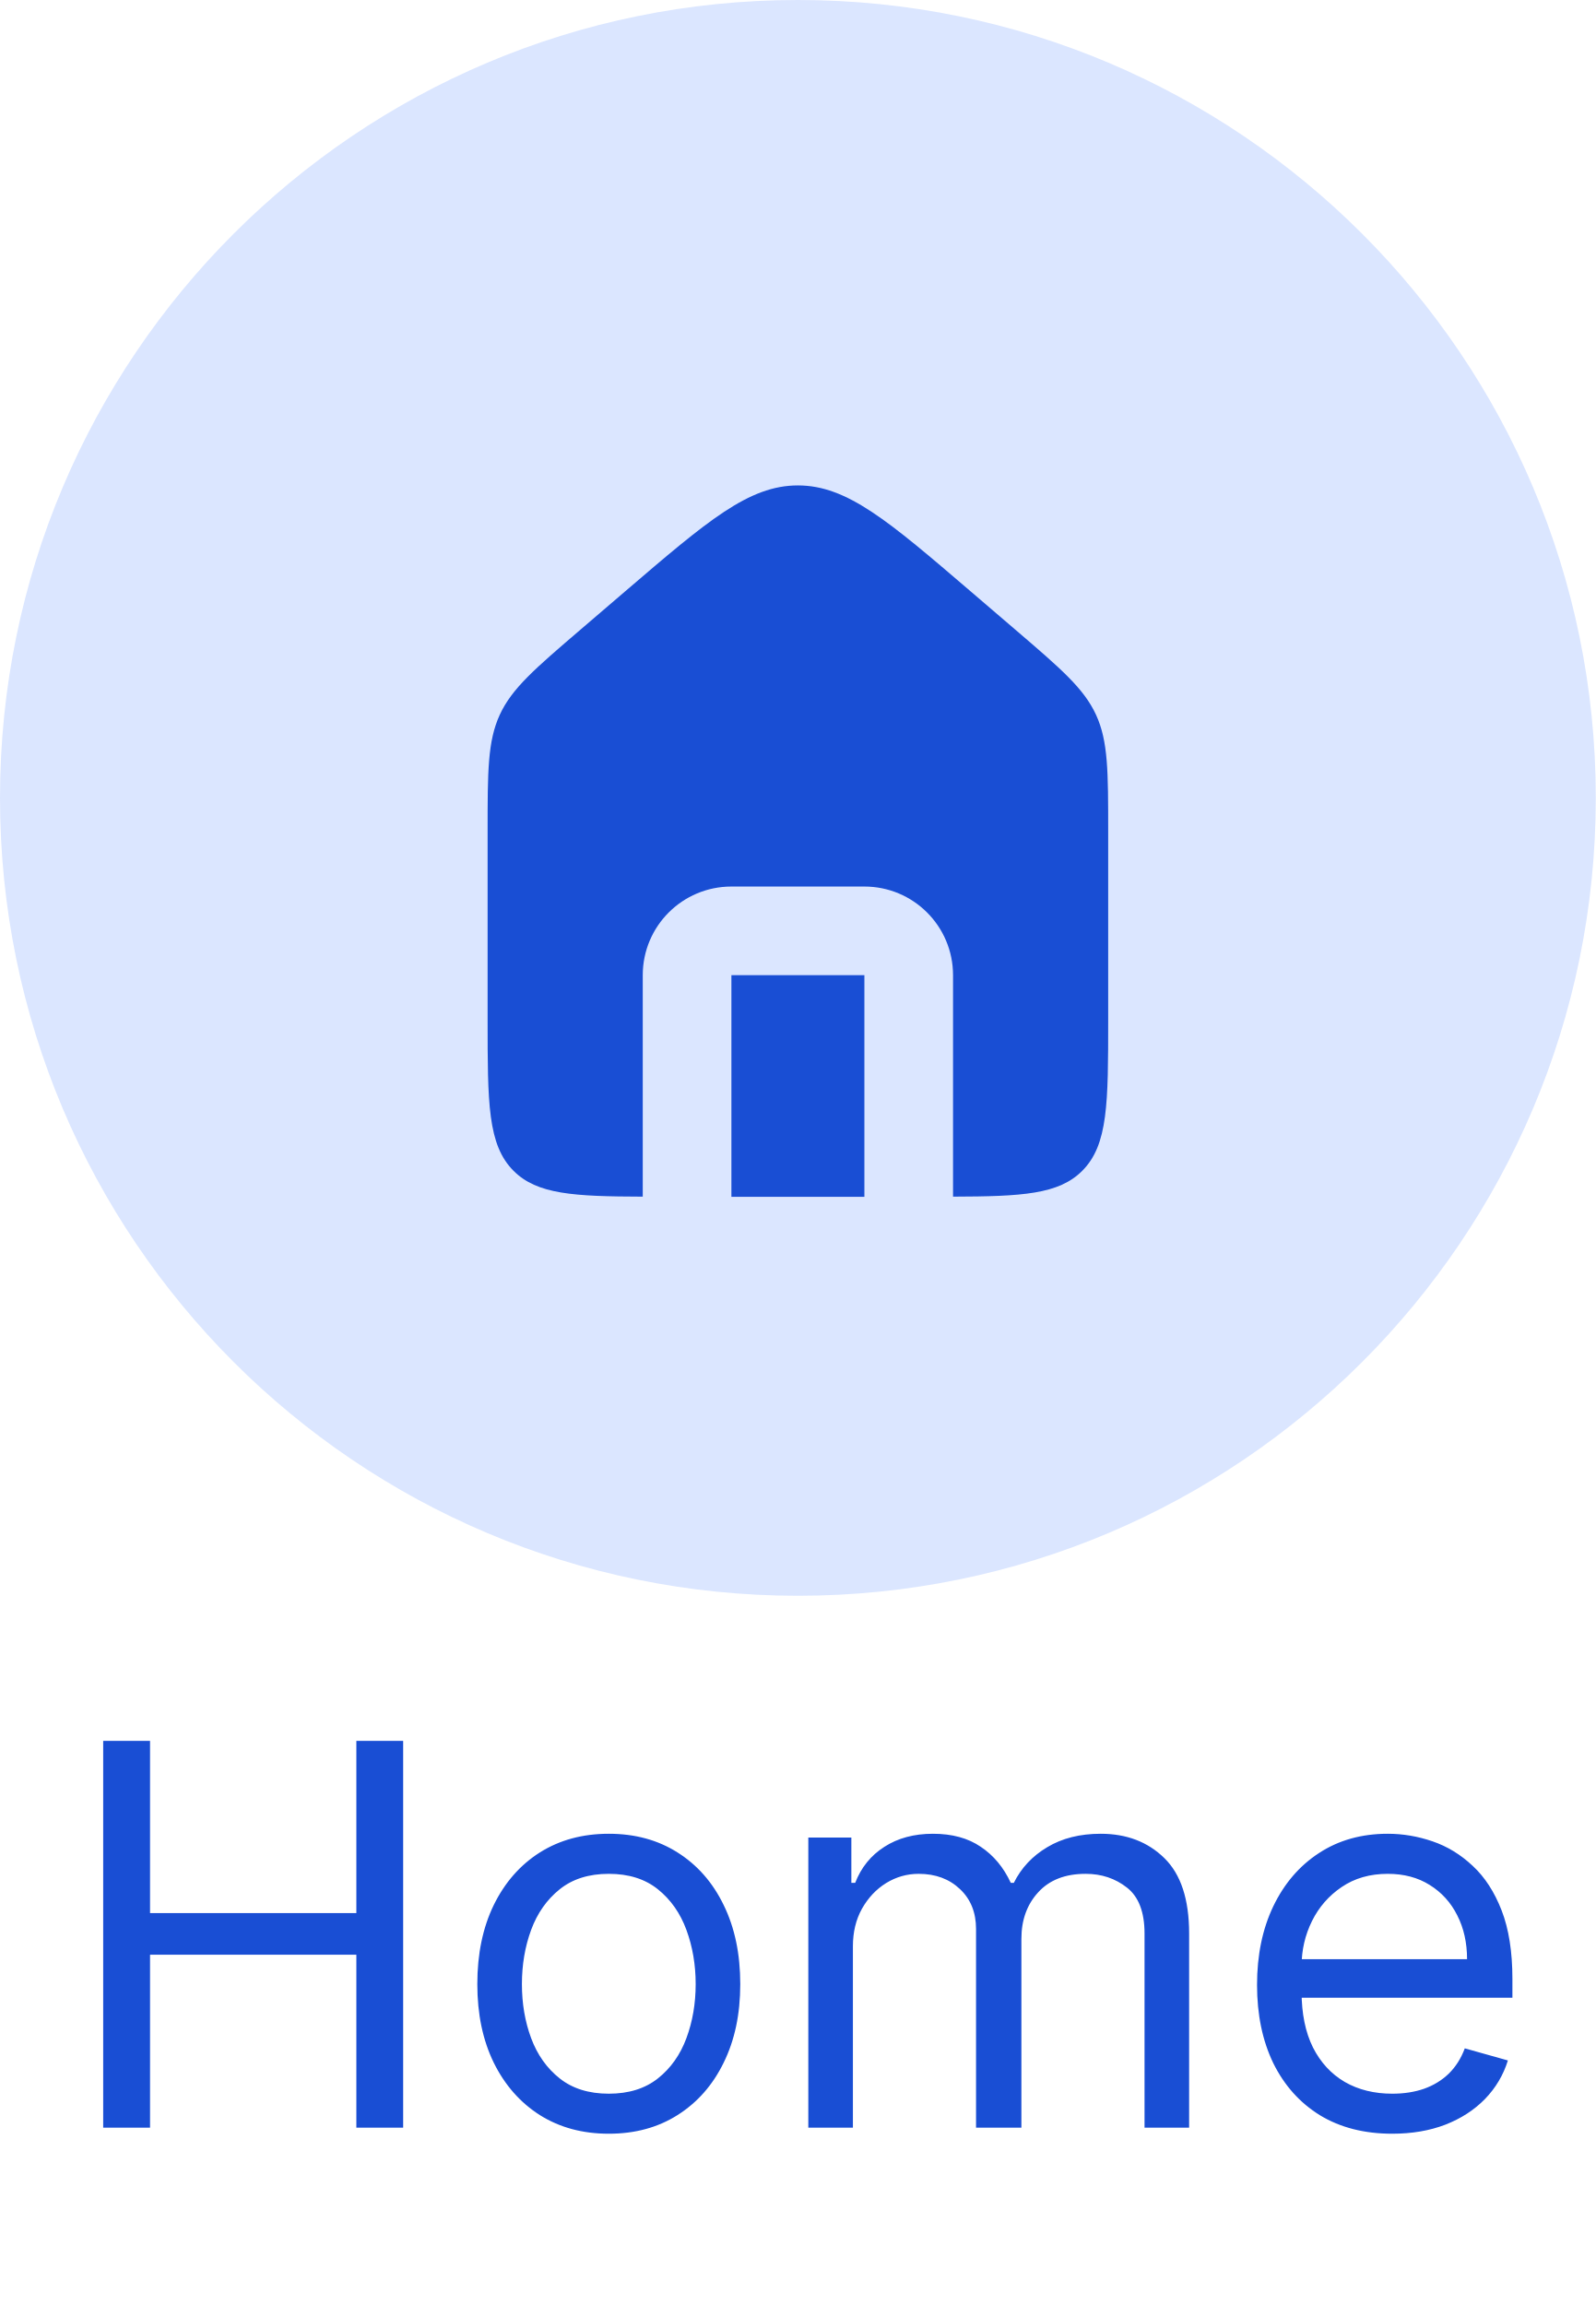
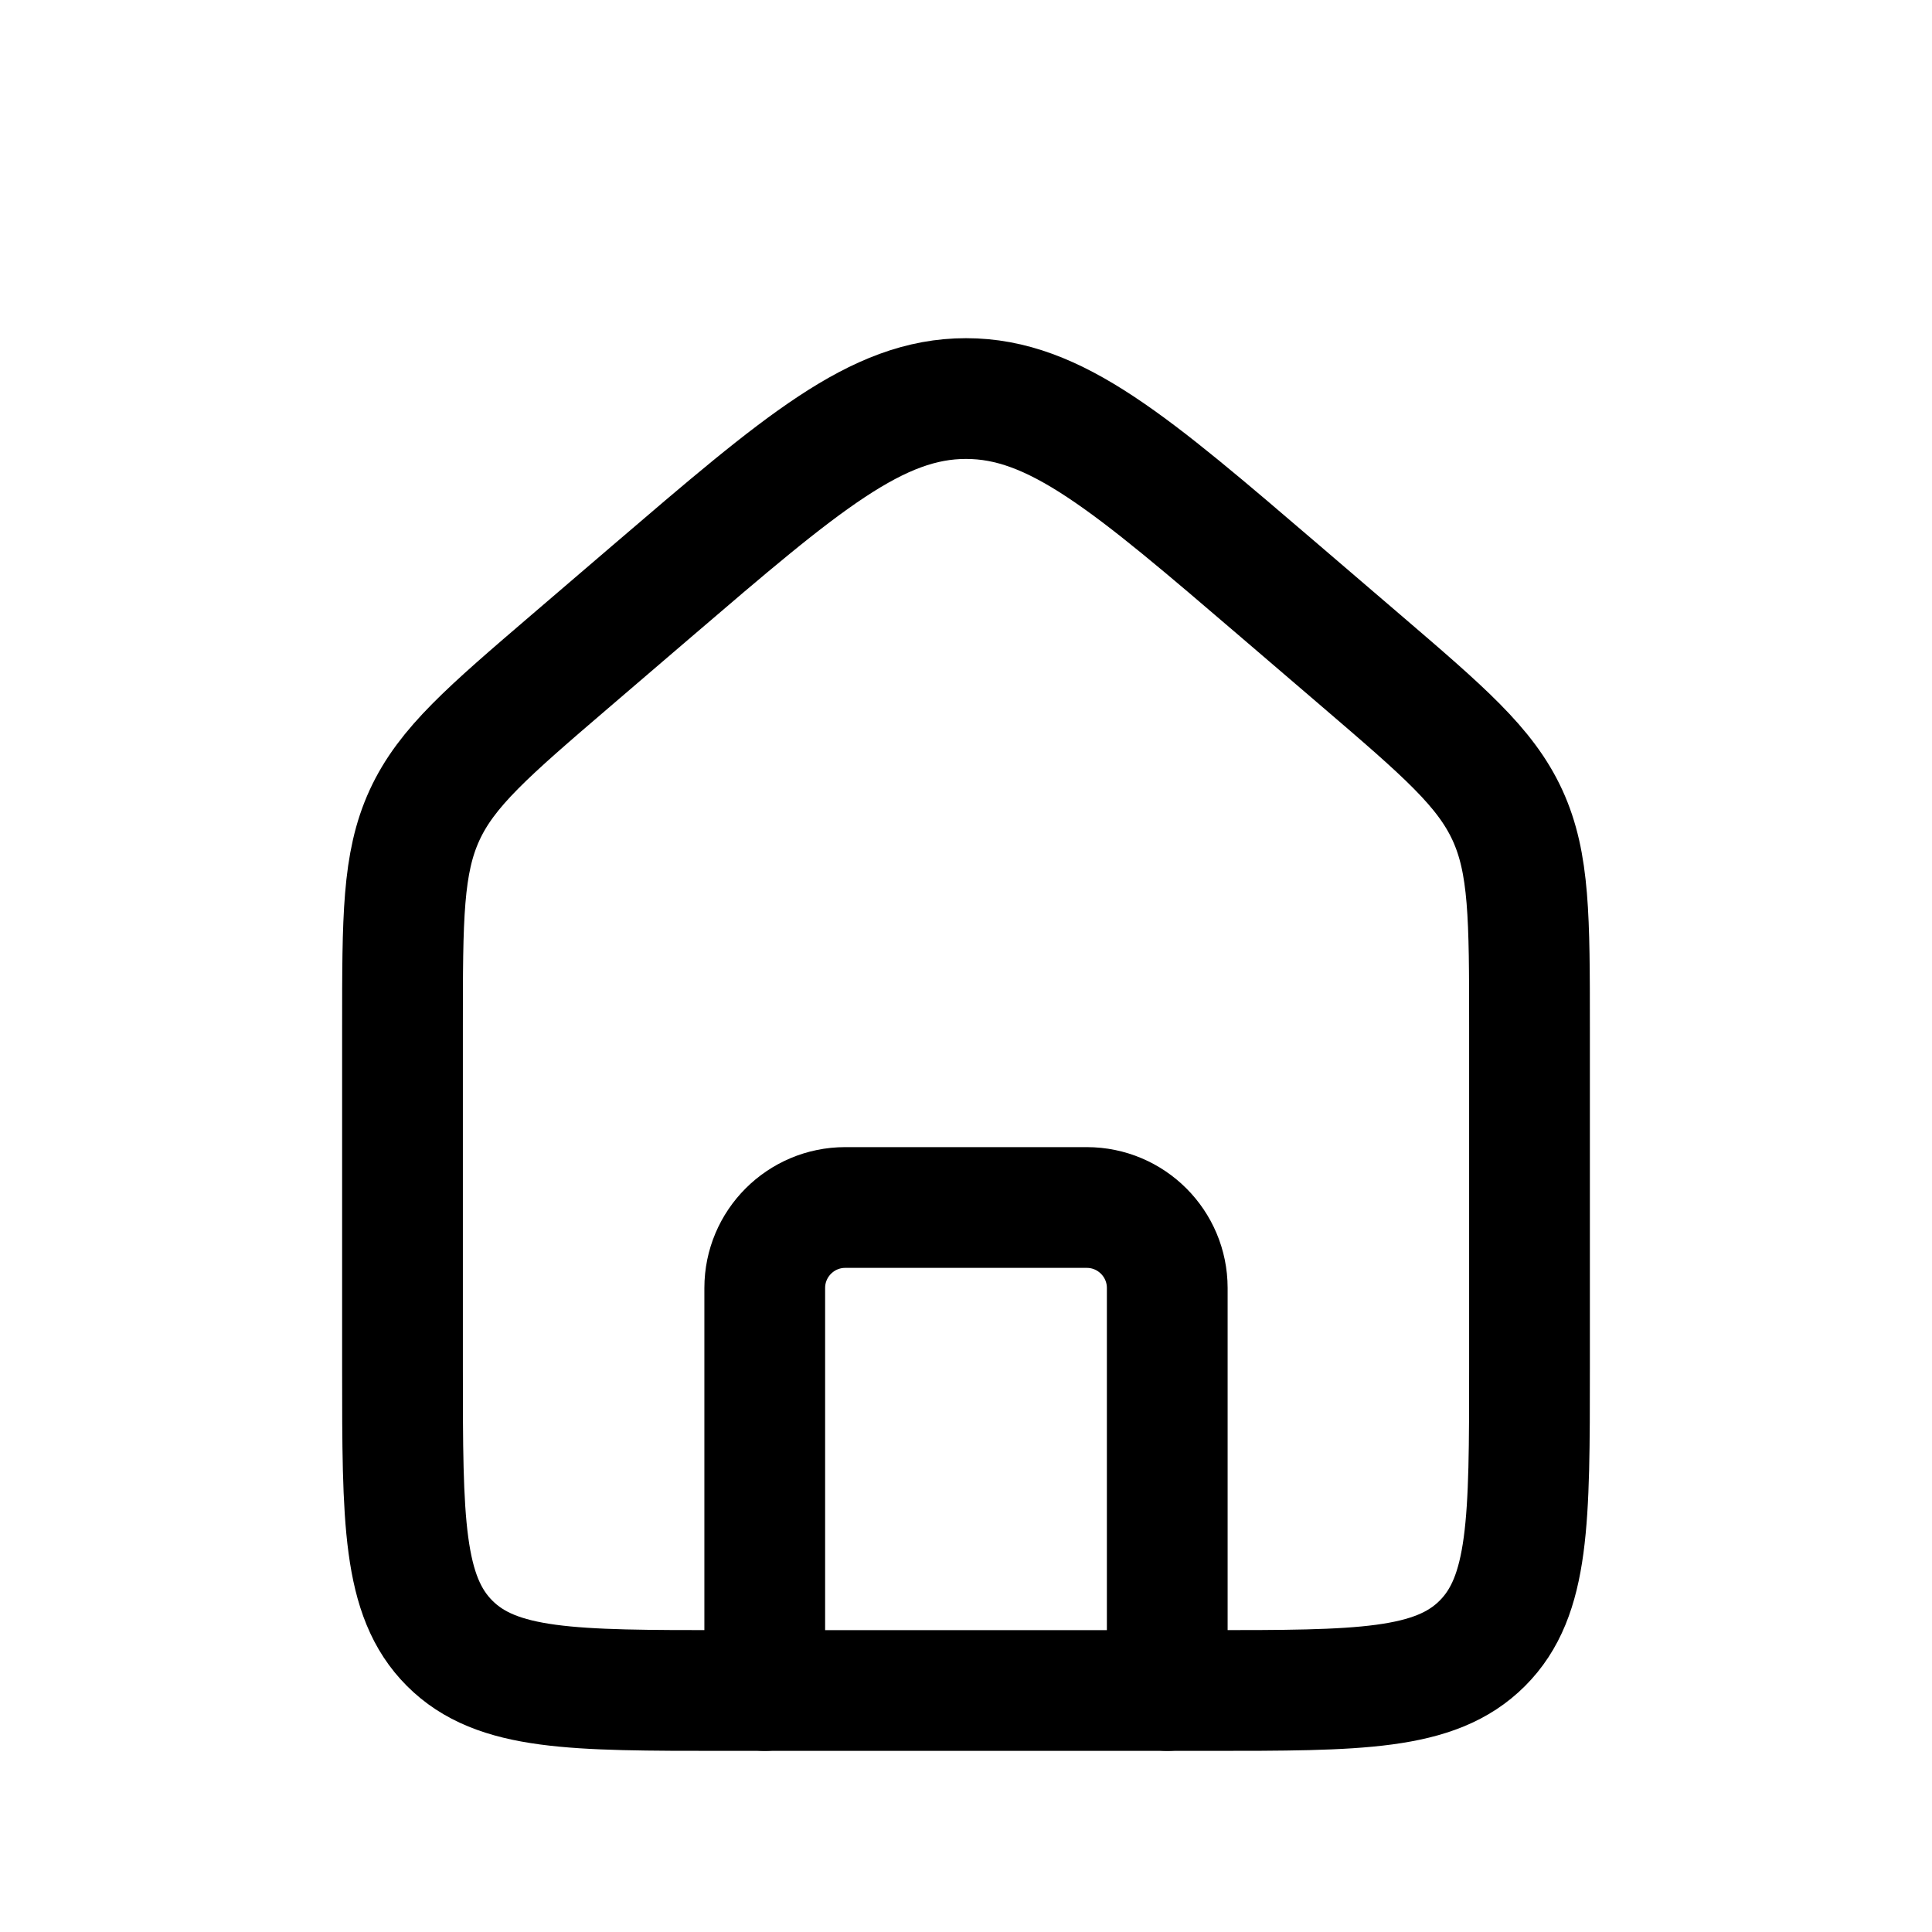
- <svg xmlns="http://www.w3.org/2000/svg" width="36" height="52" viewBox="0 0 36 52" fill="none">
-   <rect width="36" height="36" rx="18" fill="#1E5EFF" fill-opacity="0.16" />
-   <path d="M19.5 22V27H16.5V22H19.5ZM18 10.951C19.11 10.951 20.041 11.75 21.904 13.347L22.904 14.204C23.935 15.088 24.451 15.529 24.726 16.126C25 16.723 25 17.402 25 18.76V23C25 24.886 25 25.828 24.414 26.414C23.883 26.946 23.057 26.991 21.5 26.996V22C21.5 20.895 20.605 20 19.5 20H16.5C15.395 20 14.5 20.895 14.5 22V26.996C12.943 26.991 12.117 26.946 11.586 26.414C11 25.828 11 24.886 11 23V18.76C11 17.402 11 16.723 11.274 16.126C11.549 15.529 12.065 15.088 13.096 14.204L14.096 13.347C15.959 11.75 16.89 10.951 18 10.951Z" fill="#194ED4" />
-   <path d="M2.328 48V39.273H3.385V43.159H8.039V39.273H9.095V48H8.039V44.097H3.385V48H2.328ZM13.734 48.136C13.143 48.136 12.624 47.996 12.178 47.715C11.735 47.433 11.389 47.04 11.139 46.534C10.892 46.028 10.768 45.438 10.768 44.761C10.768 44.08 10.892 43.484 11.139 42.976C11.389 42.467 11.735 42.072 12.178 41.791C12.624 41.51 13.143 41.369 13.734 41.369C14.325 41.369 14.842 41.51 15.285 41.791C15.731 42.072 16.078 42.467 16.325 42.976C16.575 43.484 16.7 44.08 16.7 44.761C16.7 45.438 16.575 46.028 16.325 46.534C16.078 47.04 15.731 47.433 15.285 47.715C14.842 47.996 14.325 48.136 13.734 48.136ZM13.734 47.233C14.183 47.233 14.552 47.118 14.842 46.888C15.132 46.658 15.346 46.355 15.485 45.98C15.624 45.605 15.694 45.199 15.694 44.761C15.694 44.324 15.624 43.916 15.485 43.538C15.346 43.16 15.132 42.855 14.842 42.622C14.552 42.389 14.183 42.273 13.734 42.273C13.285 42.273 12.916 42.389 12.626 42.622C12.336 42.855 12.122 43.16 11.982 43.538C11.843 43.916 11.774 44.324 11.774 44.761C11.774 45.199 11.843 45.605 11.982 45.98C12.122 46.355 12.336 46.658 12.626 46.888C12.916 47.118 13.285 47.233 13.734 47.233ZM18.235 48V41.455H19.206V42.477H19.292C19.428 42.128 19.648 41.856 19.952 41.663C20.256 41.467 20.621 41.369 21.047 41.369C21.479 41.369 21.839 41.467 22.125 41.663C22.415 41.856 22.641 42.128 22.803 42.477H22.871C23.039 42.139 23.29 41.871 23.625 41.672C23.961 41.47 24.363 41.369 24.831 41.369C25.417 41.369 25.895 41.553 26.268 41.919C26.64 42.283 26.826 42.849 26.826 43.619V48H25.82V43.619C25.82 43.136 25.688 42.791 25.424 42.584C25.16 42.376 24.849 42.273 24.491 42.273C24.03 42.273 23.674 42.412 23.421 42.69C23.168 42.966 23.042 43.315 23.042 43.739V48H22.019V43.517C22.019 43.145 21.898 42.845 21.657 42.618C21.415 42.388 21.104 42.273 20.724 42.273C20.462 42.273 20.218 42.342 19.991 42.481C19.766 42.621 19.584 42.814 19.445 43.061C19.309 43.305 19.241 43.588 19.241 43.909V48H18.235ZM31.409 48.136C30.778 48.136 30.234 47.997 29.777 47.719C29.322 47.438 28.971 47.045 28.724 46.543C28.48 46.037 28.358 45.449 28.358 44.778C28.358 44.108 28.48 43.517 28.724 43.006C28.971 42.492 29.315 42.091 29.756 41.804C30.199 41.514 30.716 41.369 31.307 41.369C31.648 41.369 31.984 41.426 32.317 41.54C32.649 41.653 32.952 41.838 33.224 42.094C33.497 42.347 33.714 42.682 33.876 43.099C34.038 43.517 34.119 44.031 34.119 44.642V45.068H29.074V44.199H33.096C33.096 43.83 33.023 43.5 32.875 43.21C32.73 42.92 32.523 42.692 32.253 42.524C31.986 42.356 31.67 42.273 31.307 42.273C30.906 42.273 30.559 42.372 30.267 42.571C29.977 42.767 29.754 43.023 29.598 43.338C29.442 43.653 29.363 43.992 29.363 44.352V44.932C29.363 45.426 29.449 45.845 29.619 46.189C29.792 46.53 30.032 46.79 30.339 46.969C30.646 47.145 31.003 47.233 31.409 47.233C31.673 47.233 31.912 47.196 32.125 47.122C32.341 47.045 32.527 46.932 32.683 46.781C32.839 46.628 32.96 46.438 33.045 46.21L34.017 46.483C33.915 46.812 33.743 47.102 33.501 47.352C33.26 47.599 32.962 47.793 32.606 47.932C32.251 48.068 31.852 48.136 31.409 48.136Z" fill="#194ED4" />
+ <svg xmlns="http://www.w3.org/2000/svg" width="24" height="24" viewBox="0 0 24 24" fill="none">
+   <path d="M5 12.76C5 11.402 5 10.723 5.274 10.126C5.549 9.529 6.064 9.088 7.095 8.204L8.095 7.347C9.959 5.75 10.89 4.951 12 4.951C13.11 4.951 14.041 5.75 15.905 7.347L16.905 8.204C17.936 9.088 18.451 9.529 18.726 10.126C19 10.723 19 11.402 19 12.76V17C19 18.886 19 19.828 18.414 20.414C17.828 21 16.886 21 15 21H9C7.114 21 6.172 21 5.586 20.414C5 19.828 5 18.886 5 17V12.76Z" stroke="black" stroke-width="1.5" />
+   <path d="M14.5 21V16C14.5 15.448 14.052 15 13.5 15H10.5C9.948 15 9.5 15.448 9.5 16V21" stroke="black" stroke-width="1.5" stroke-linecap="round" stroke-linejoin="round" />
</svg>
